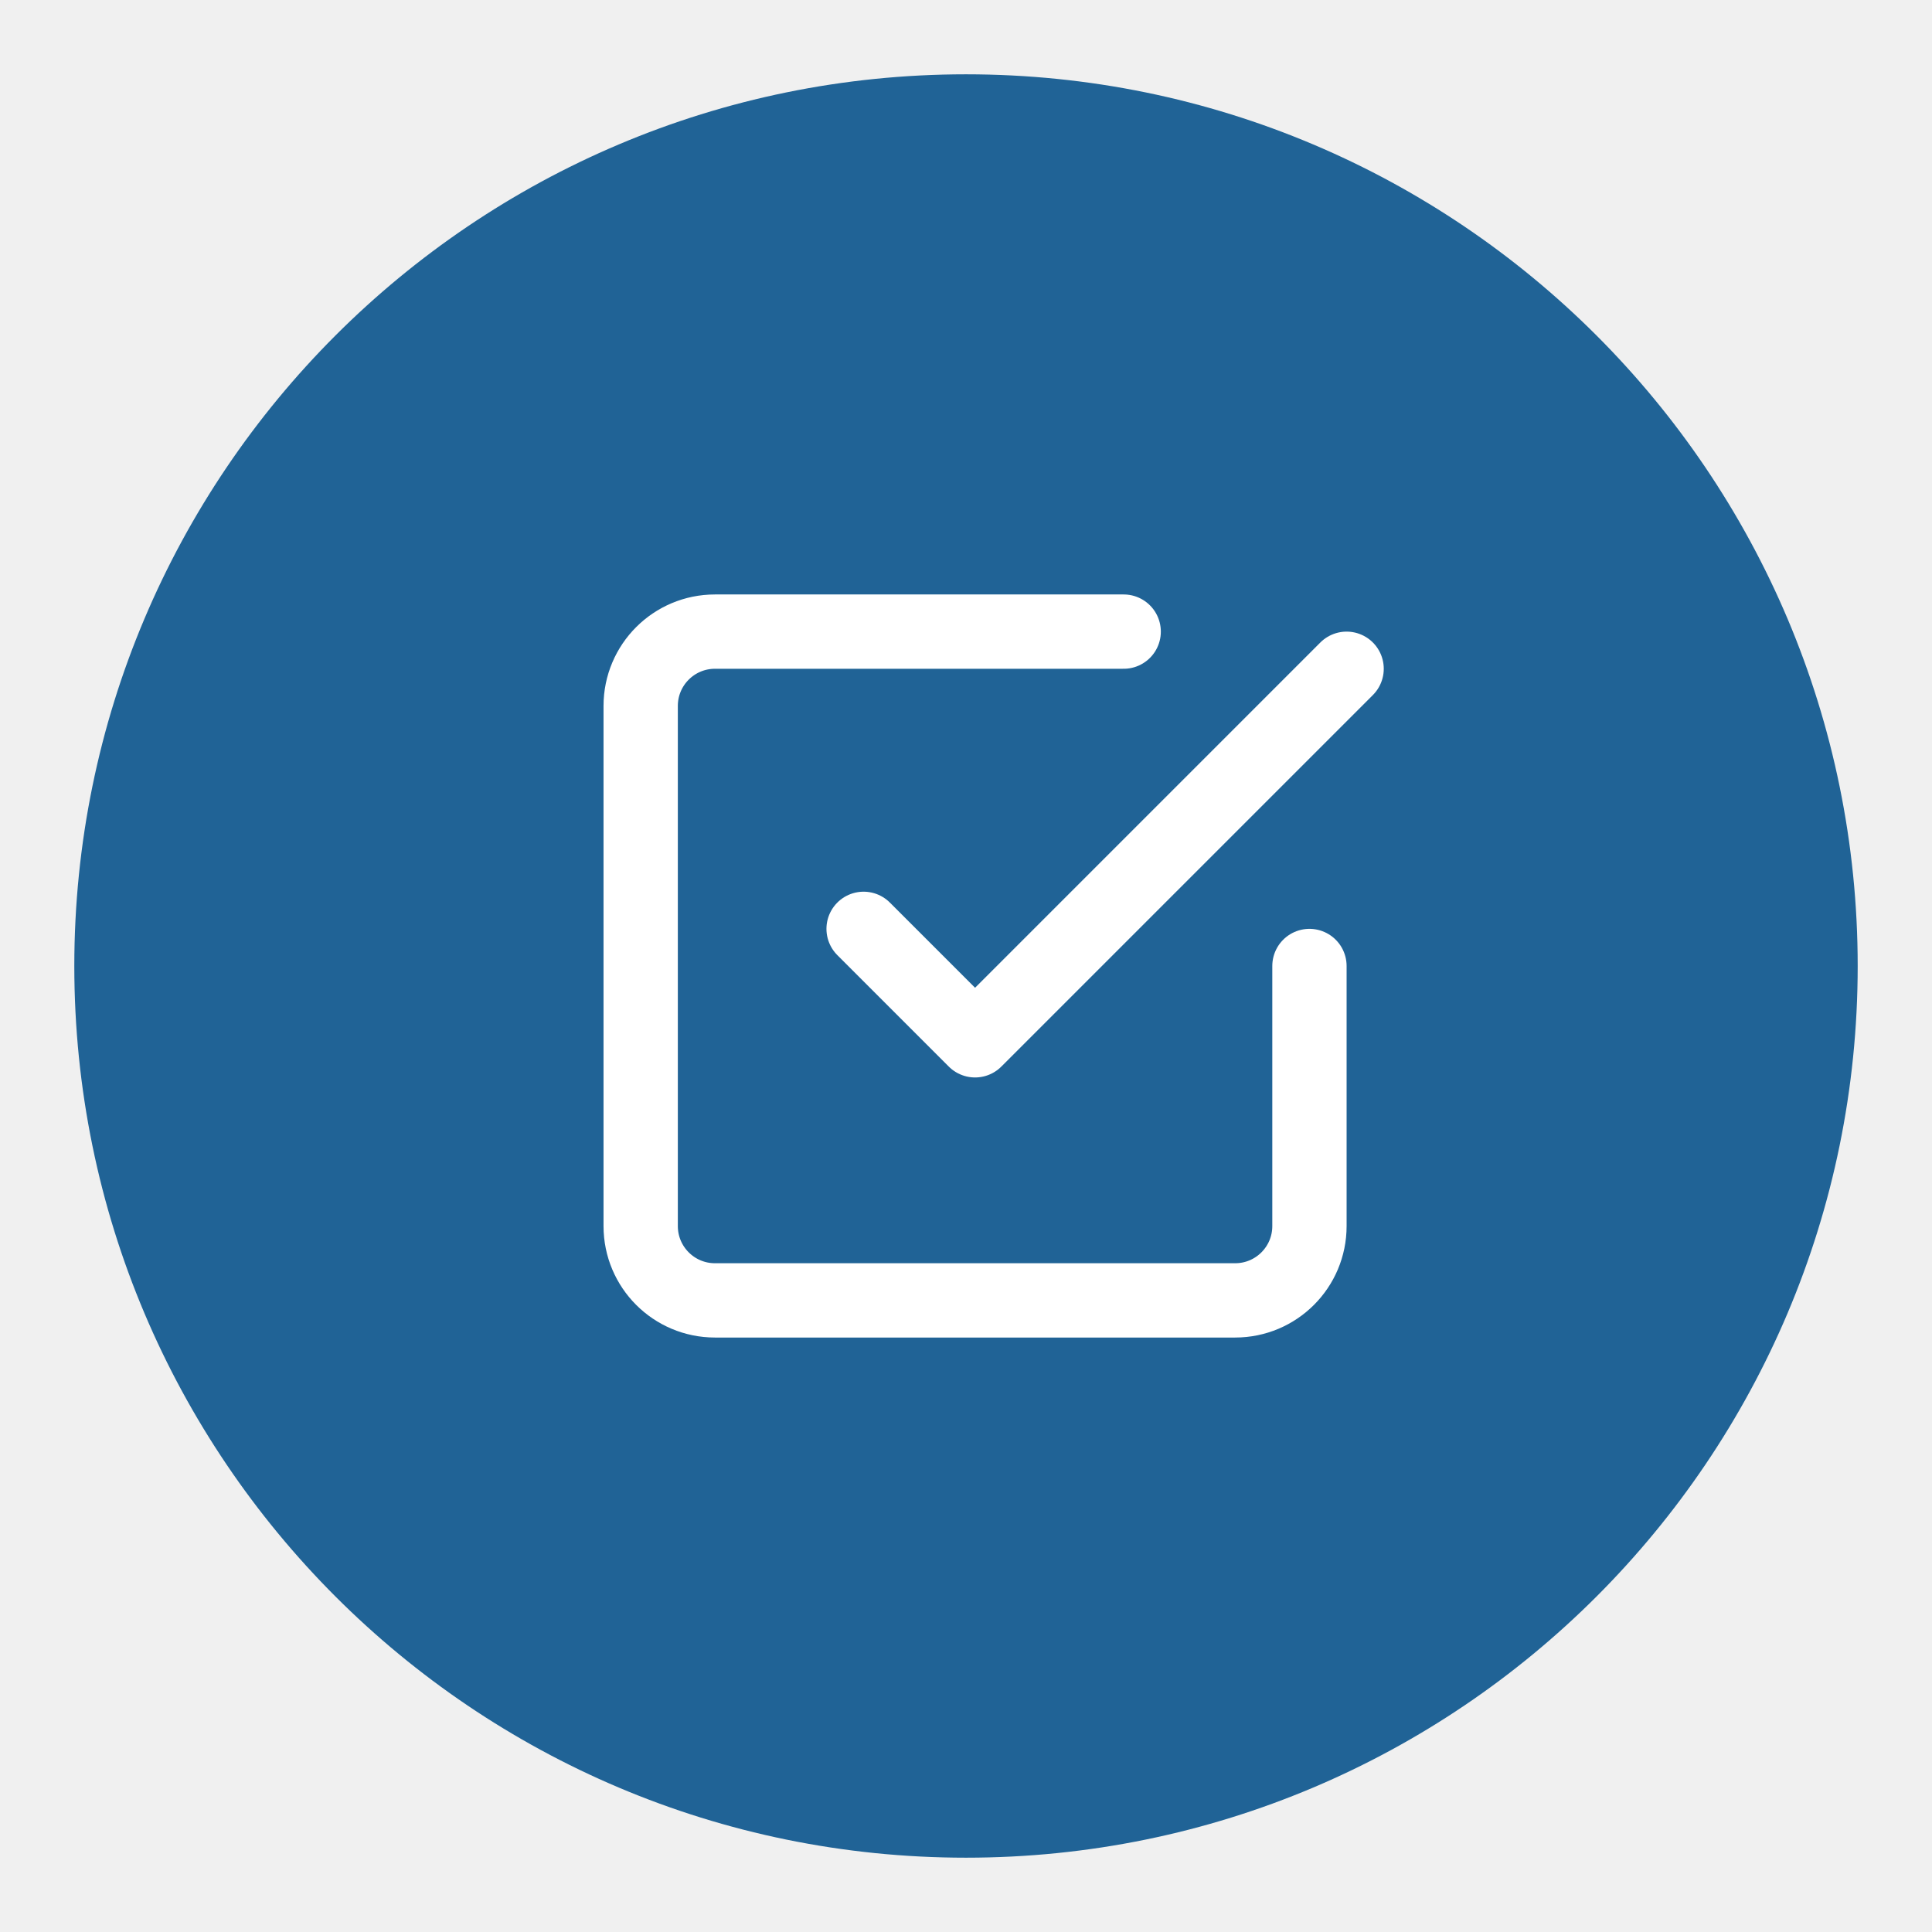
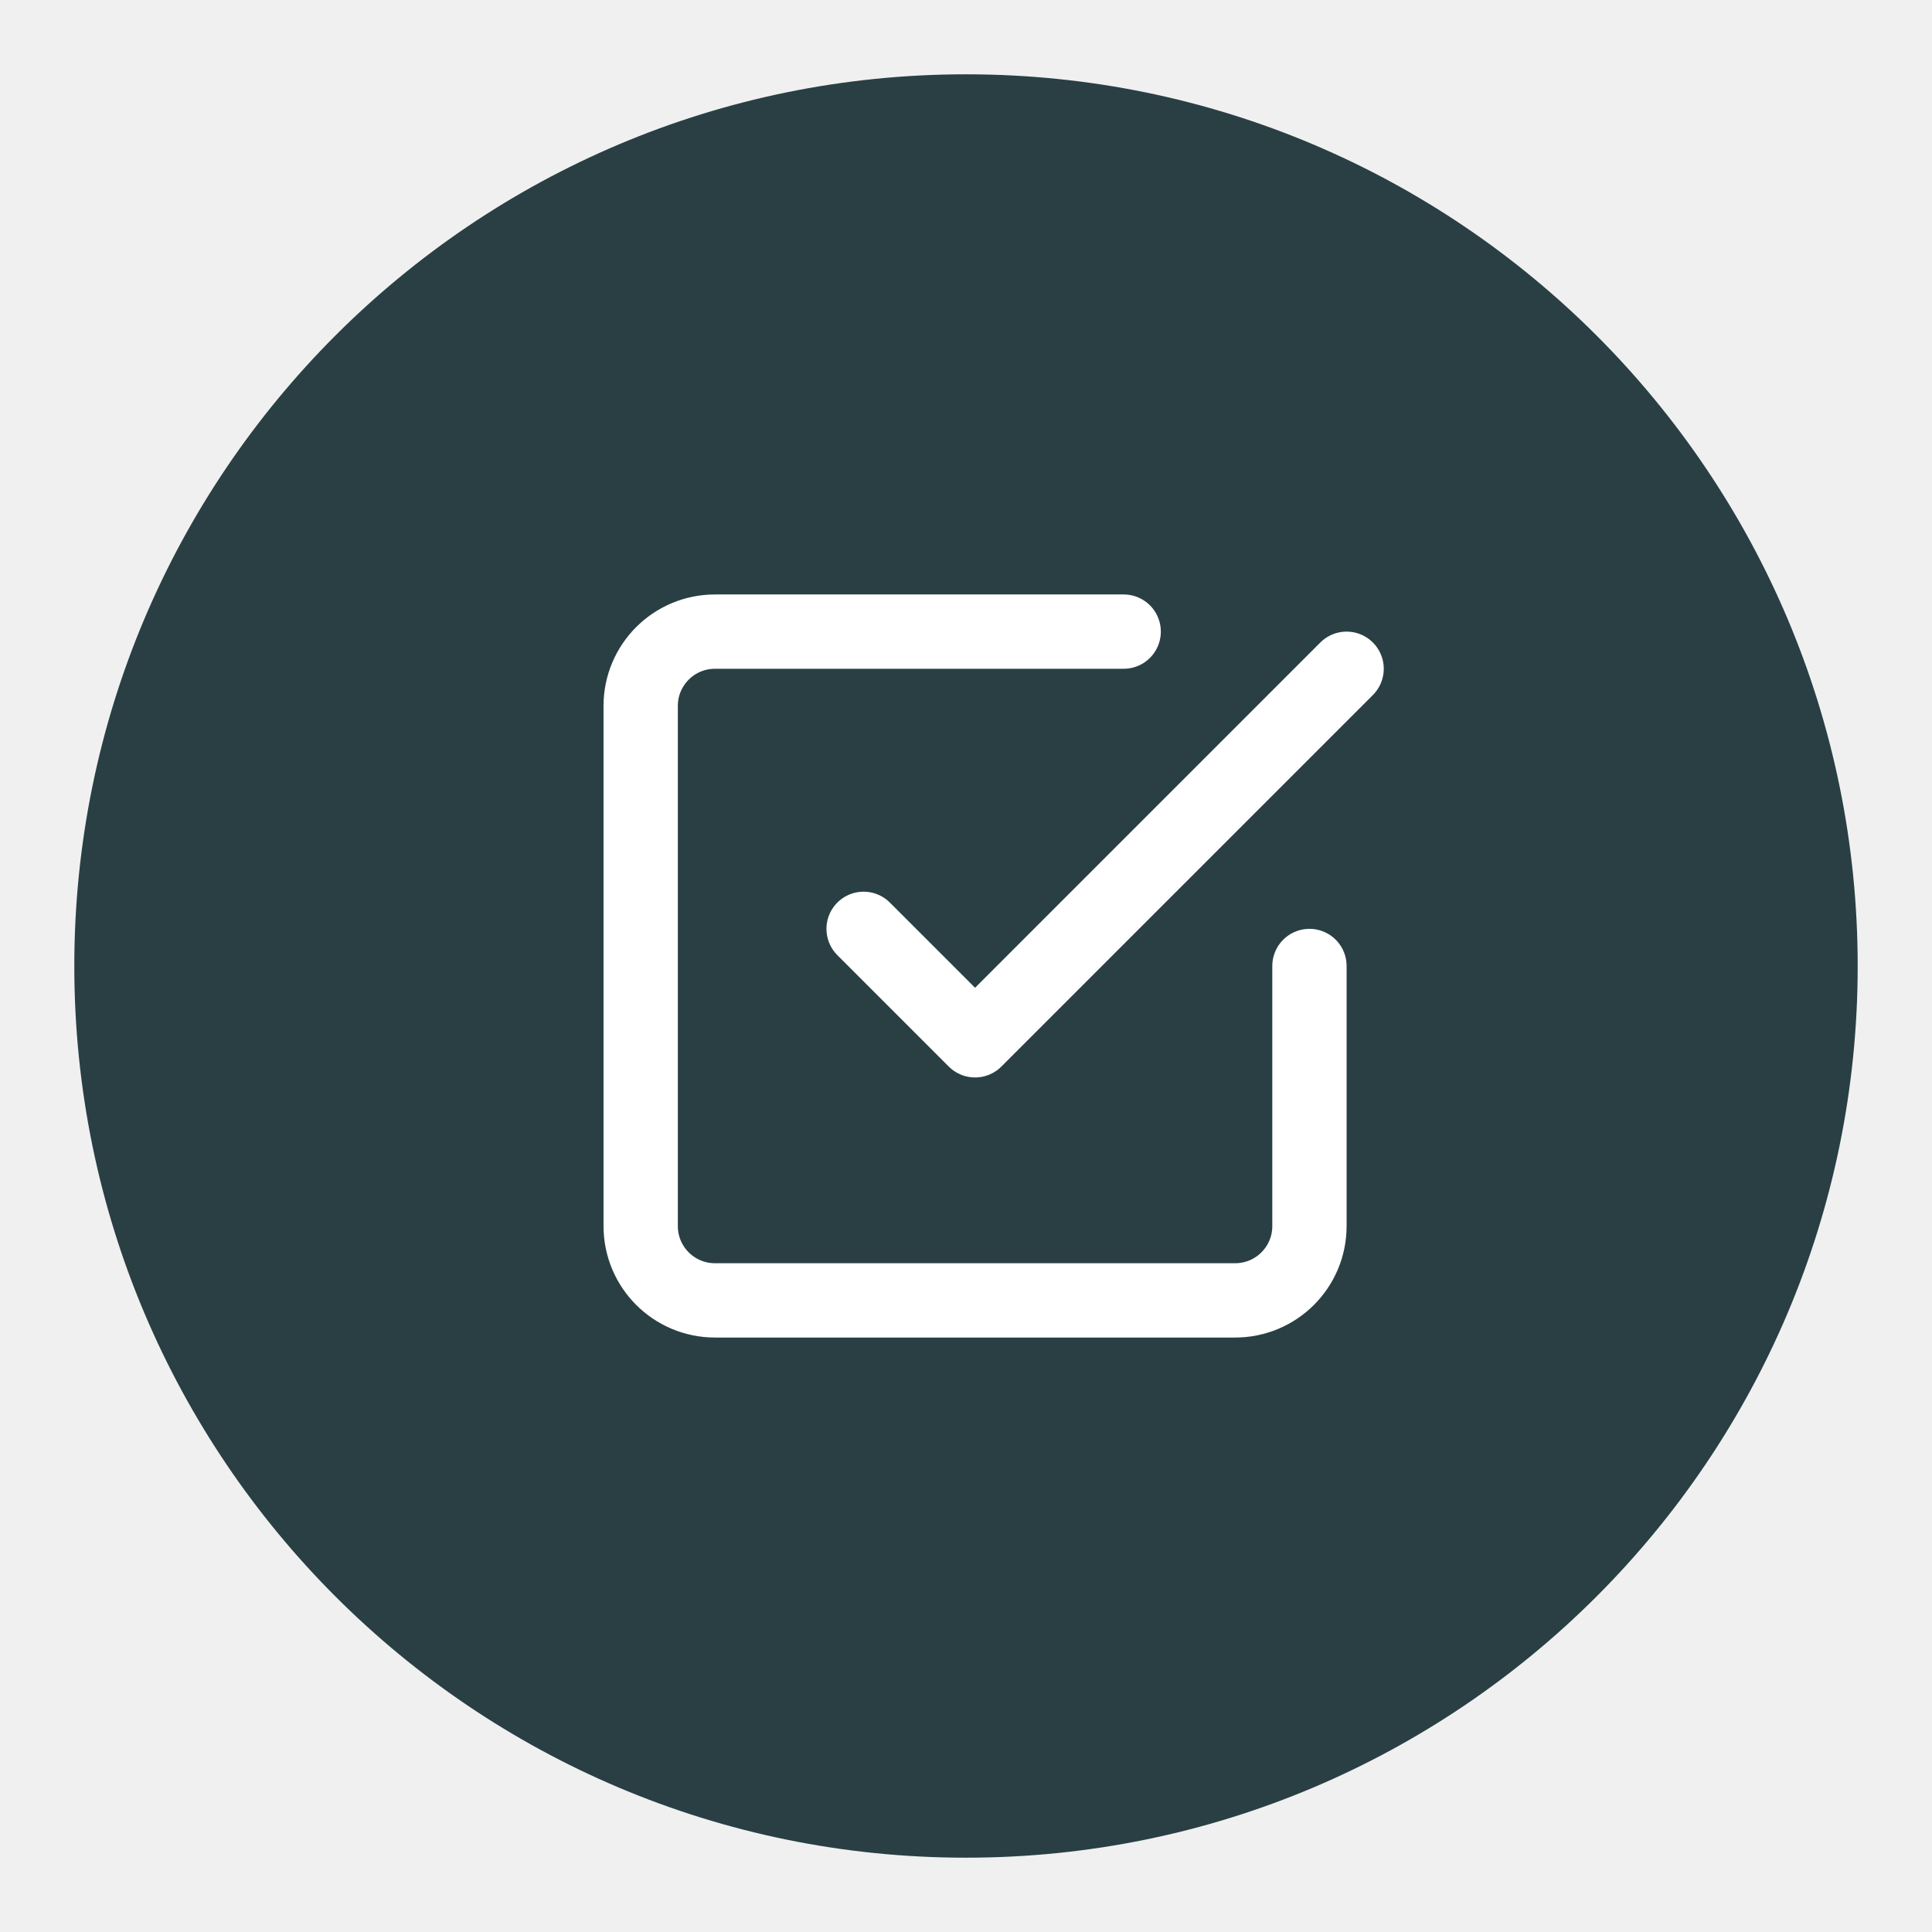
<svg xmlns="http://www.w3.org/2000/svg" version="1.1" id="Layer_1" x="0px" y="0px" width="52" height="52" viewBox="0 0 52 52" enable-background="new 0 0 52 52" xml:space="preserve">
-   <style>
-     .bg-color-dark {fill:#206396;}
- </style>
  <g id="Breadnumber" transform="translate(0.244)">
    <g id="Path_33" transform="translate(-0.244)">
      <path fill="none" d="M26,2c13.255,0,24,10.745,24,24S39.255,50,26,50S2,39.255,2,26S12.745,2,26,2z" />
-       <path class="bg-color-dark" d="M26,2c13.255,0,24,10.745,24,24S39.255,50,26,50S2,39.255,2,26S12.745,2,26,2z" />
+       <path fill="#293F44" d="M26,2c13.255,0,24,10.745,24,24S39.255,50,26,50S2,39.255,2,26S12.745,2,26,2z" />
    </g>
    <g id="check-square" transform="translate(15 15)">
      <path id="Path_8" fill="none" stroke="#FFFFFF" stroke-width="2" stroke-linecap="round" stroke-linejoin="round" d="M8,10l3,3    L21,3" />
      <path id="Path_9" fill="none" stroke="#FFFFFF" stroke-width="2" stroke-linecap="round" stroke-linejoin="round" d="M20,11v7    c0,1.105-0.895,2-2,2H4c-1.105,0-2-0.895-2-2V4c0-1.105,0.895-2,2-2h11" />
    </g>
  </g>
</svg>
